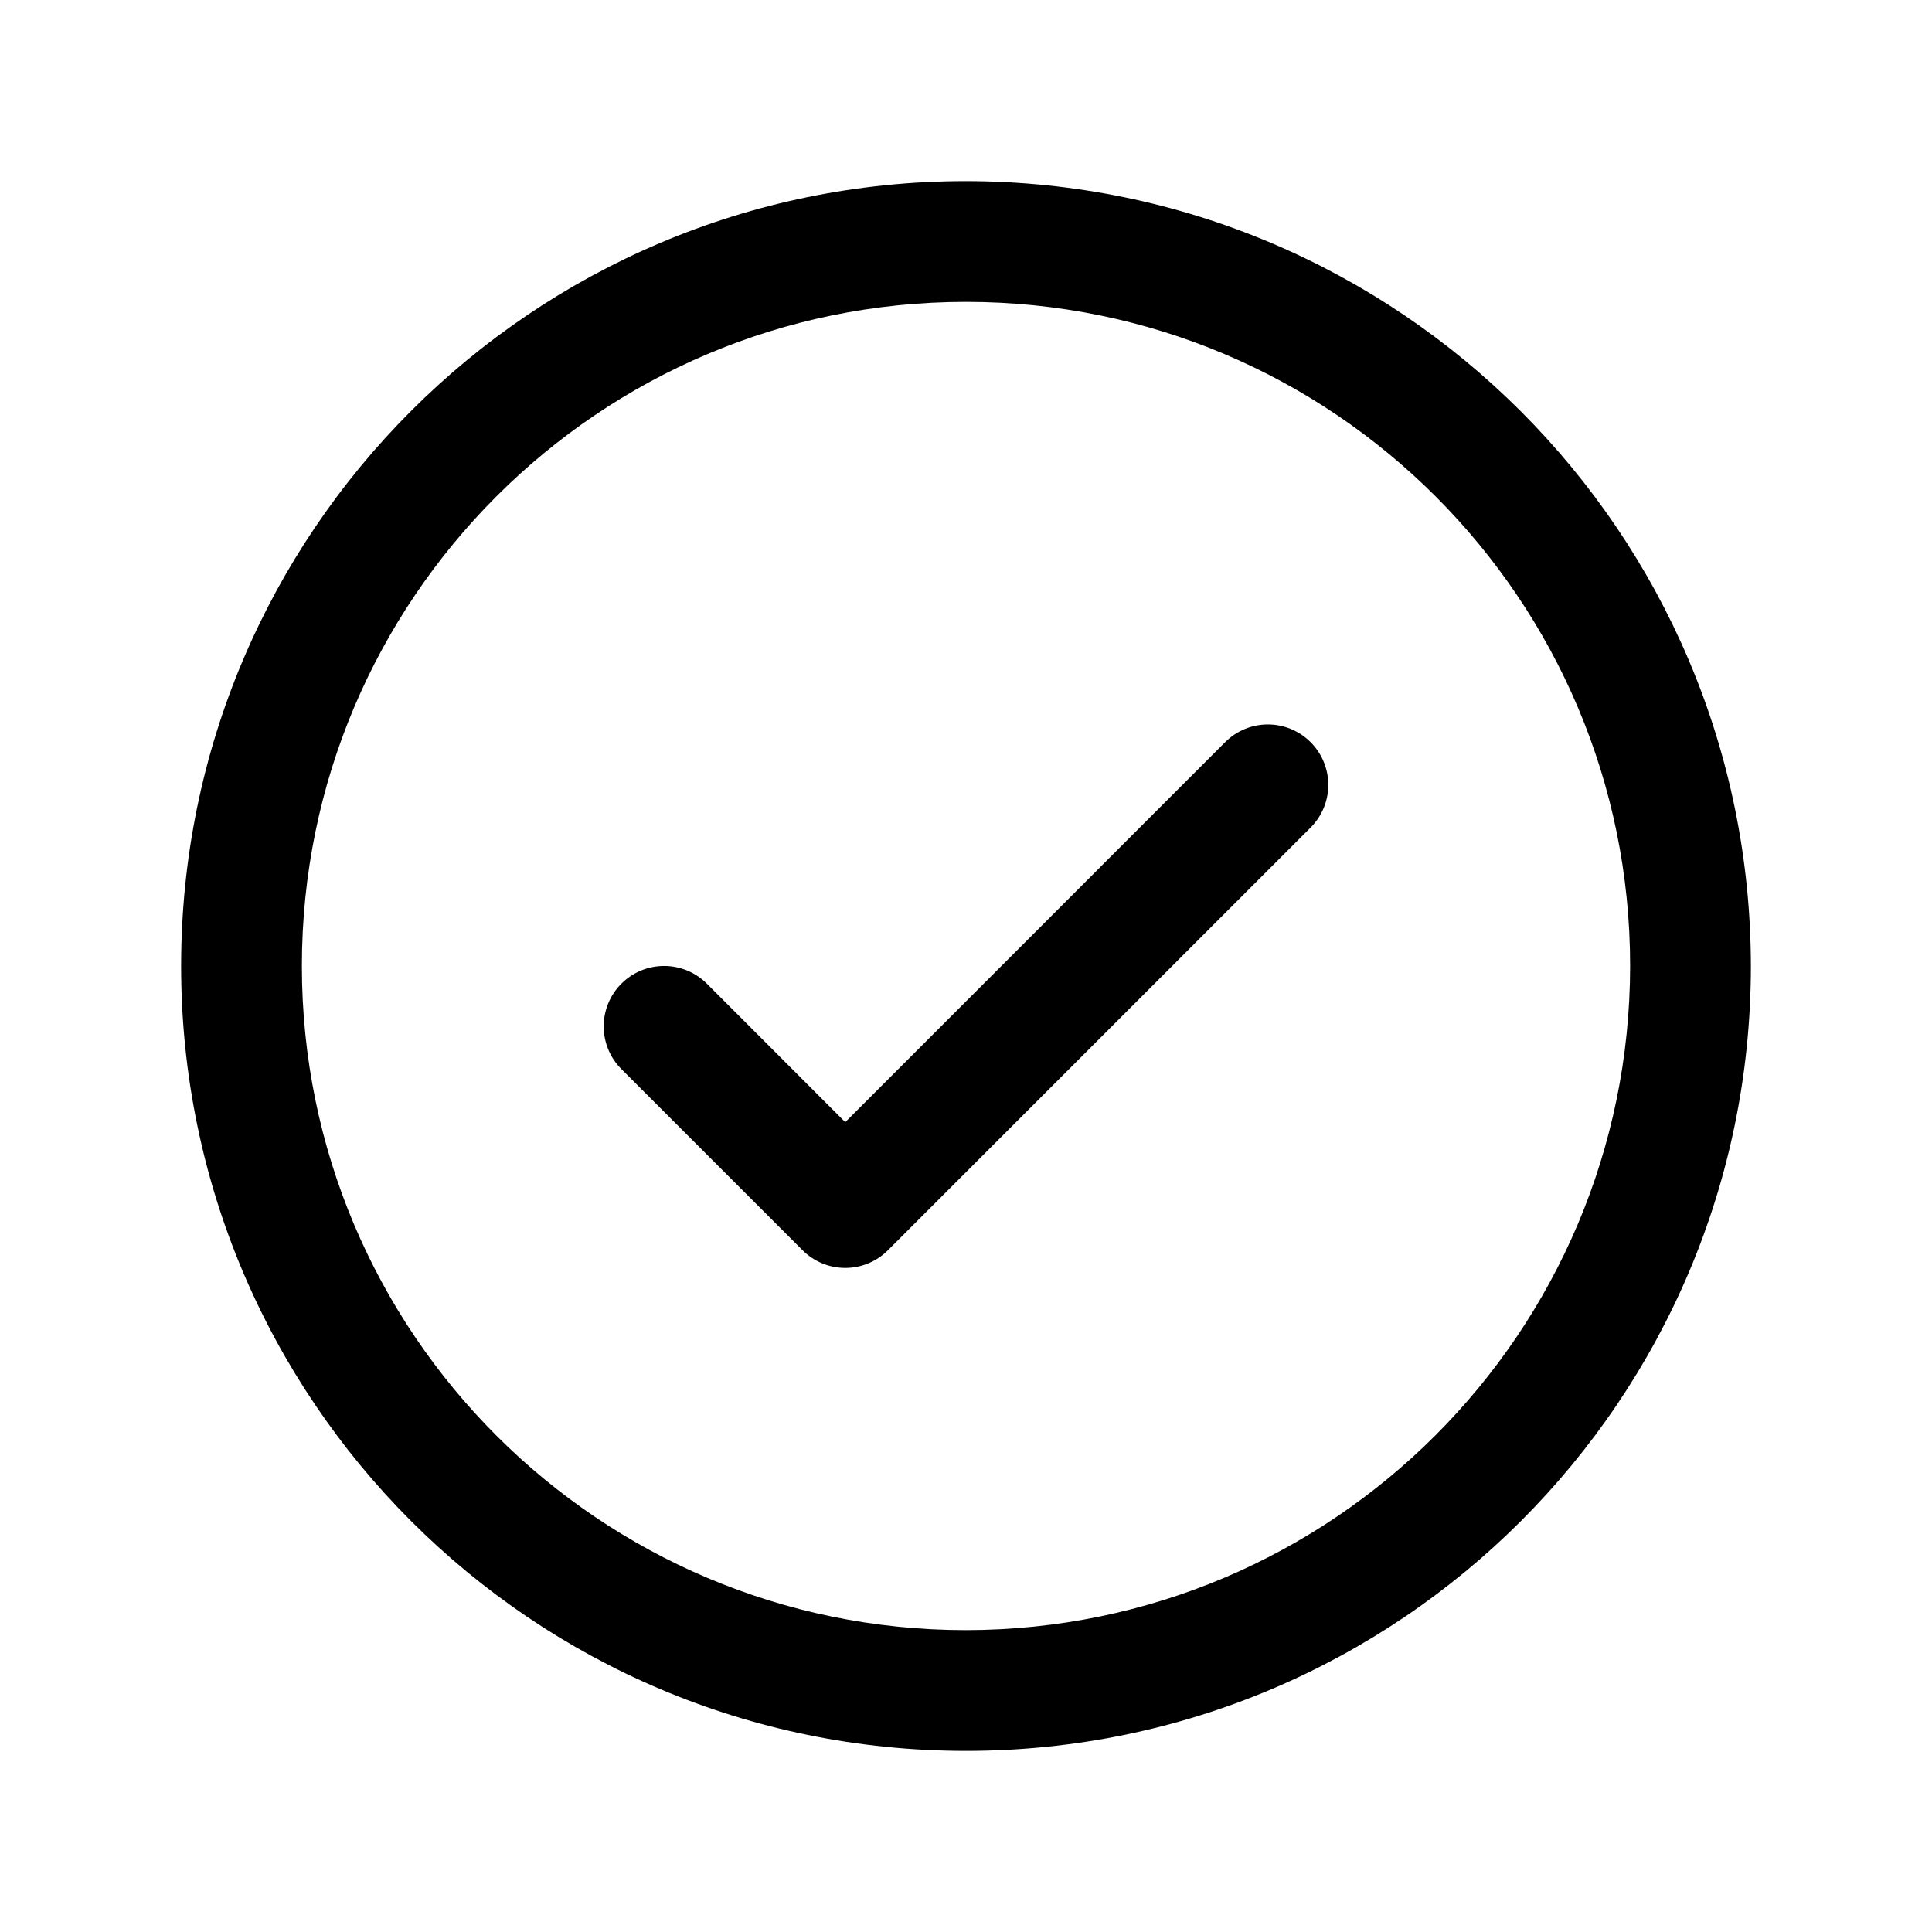
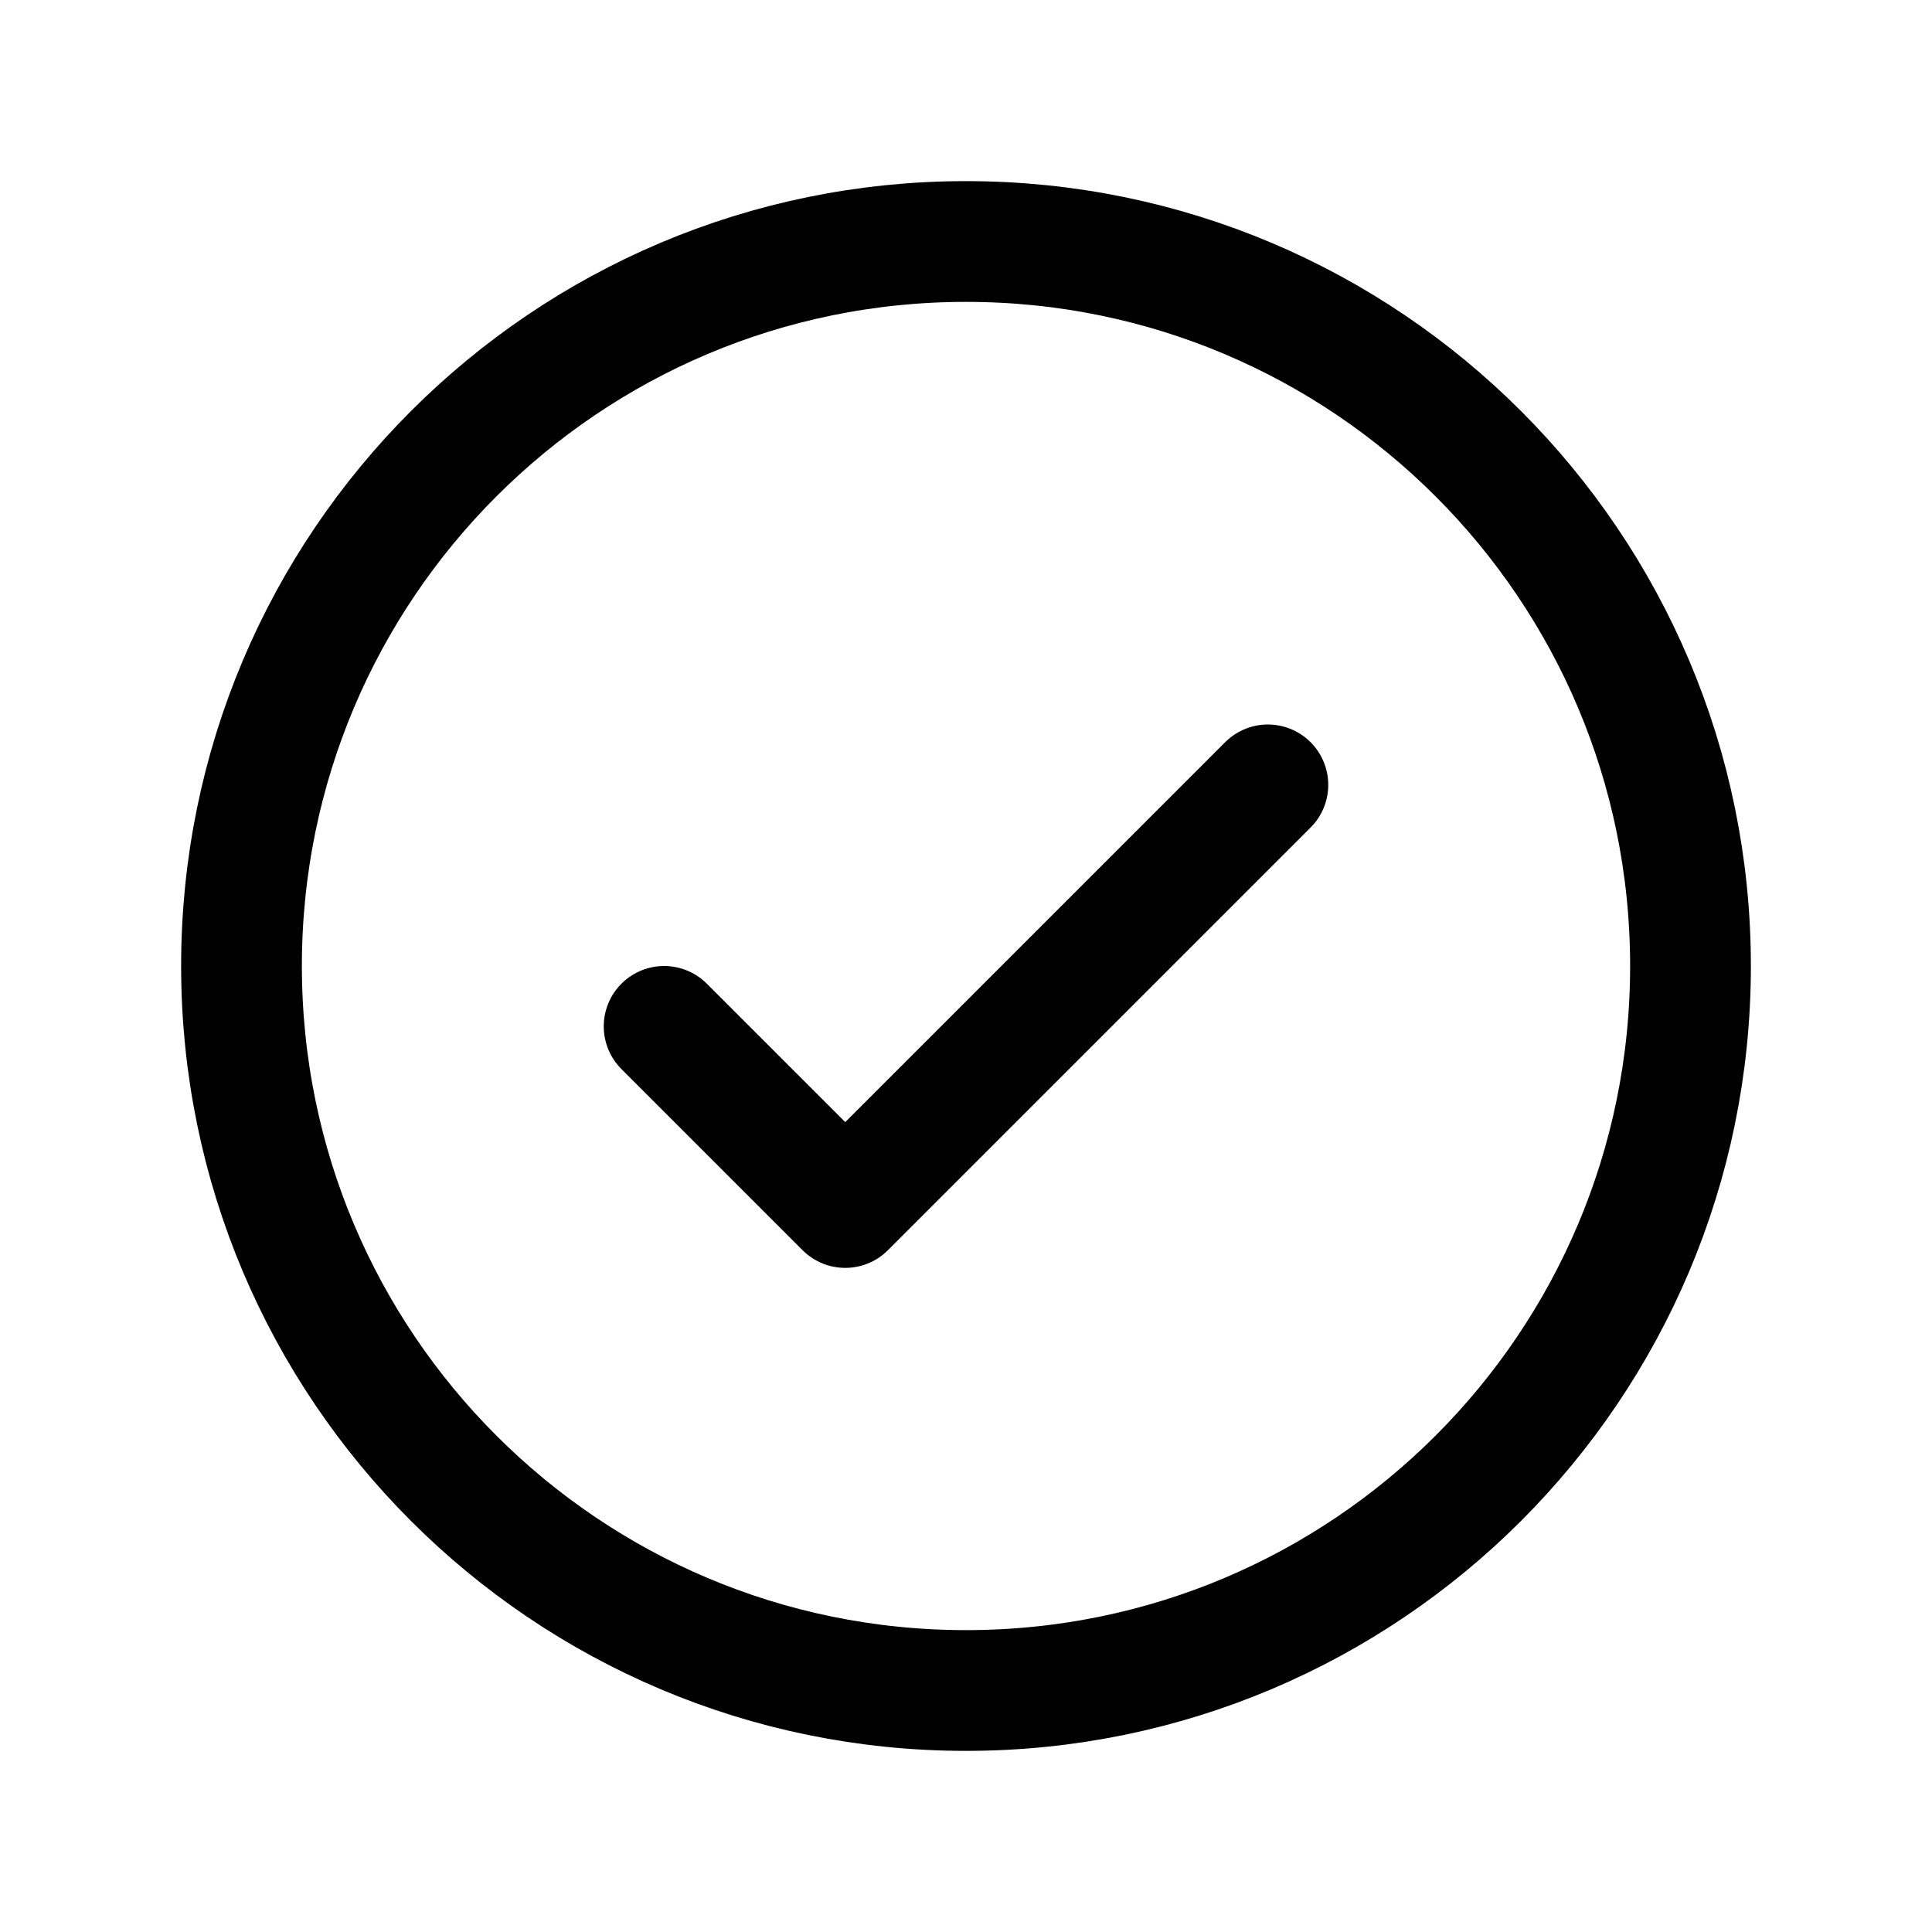
- <svg xmlns="http://www.w3.org/2000/svg" viewBox="0 0 256 256" fill="currentColor">
-   <path d="M173.66,98.34a8,8,0,0,1,0,11.32l-56,56a8,8,0,0,1-11.32,0l-24-24a8,8,0,0,1,11.32-11.32L112,148.69l50.34-50.35A8,8,0,0,1,173.66,98.34ZM232,128A104,104,0,1,1,128,24,104.11,104.11,0,0,1,232,128Zm-16,0a88,88,0,1,0-88,88A88.1,88.1,0,0,0,216,128Z" />
+ <svg xmlns="http://www.w3.org/2000/svg" viewBox="0 0 256 256">
+   <rect width="256" height="256" fill="none" />
+   <polyline points="88 136 112 160 168 104" fill="none" stroke="currentColor" stroke-linecap="round" stroke-linejoin="round" stroke-width="16" />
+   <circle cx="128" cy="128" r="96" fill="none" stroke="currentColor" stroke-linecap="round" stroke-linejoin="round" stroke-width="16" />
</svg>
